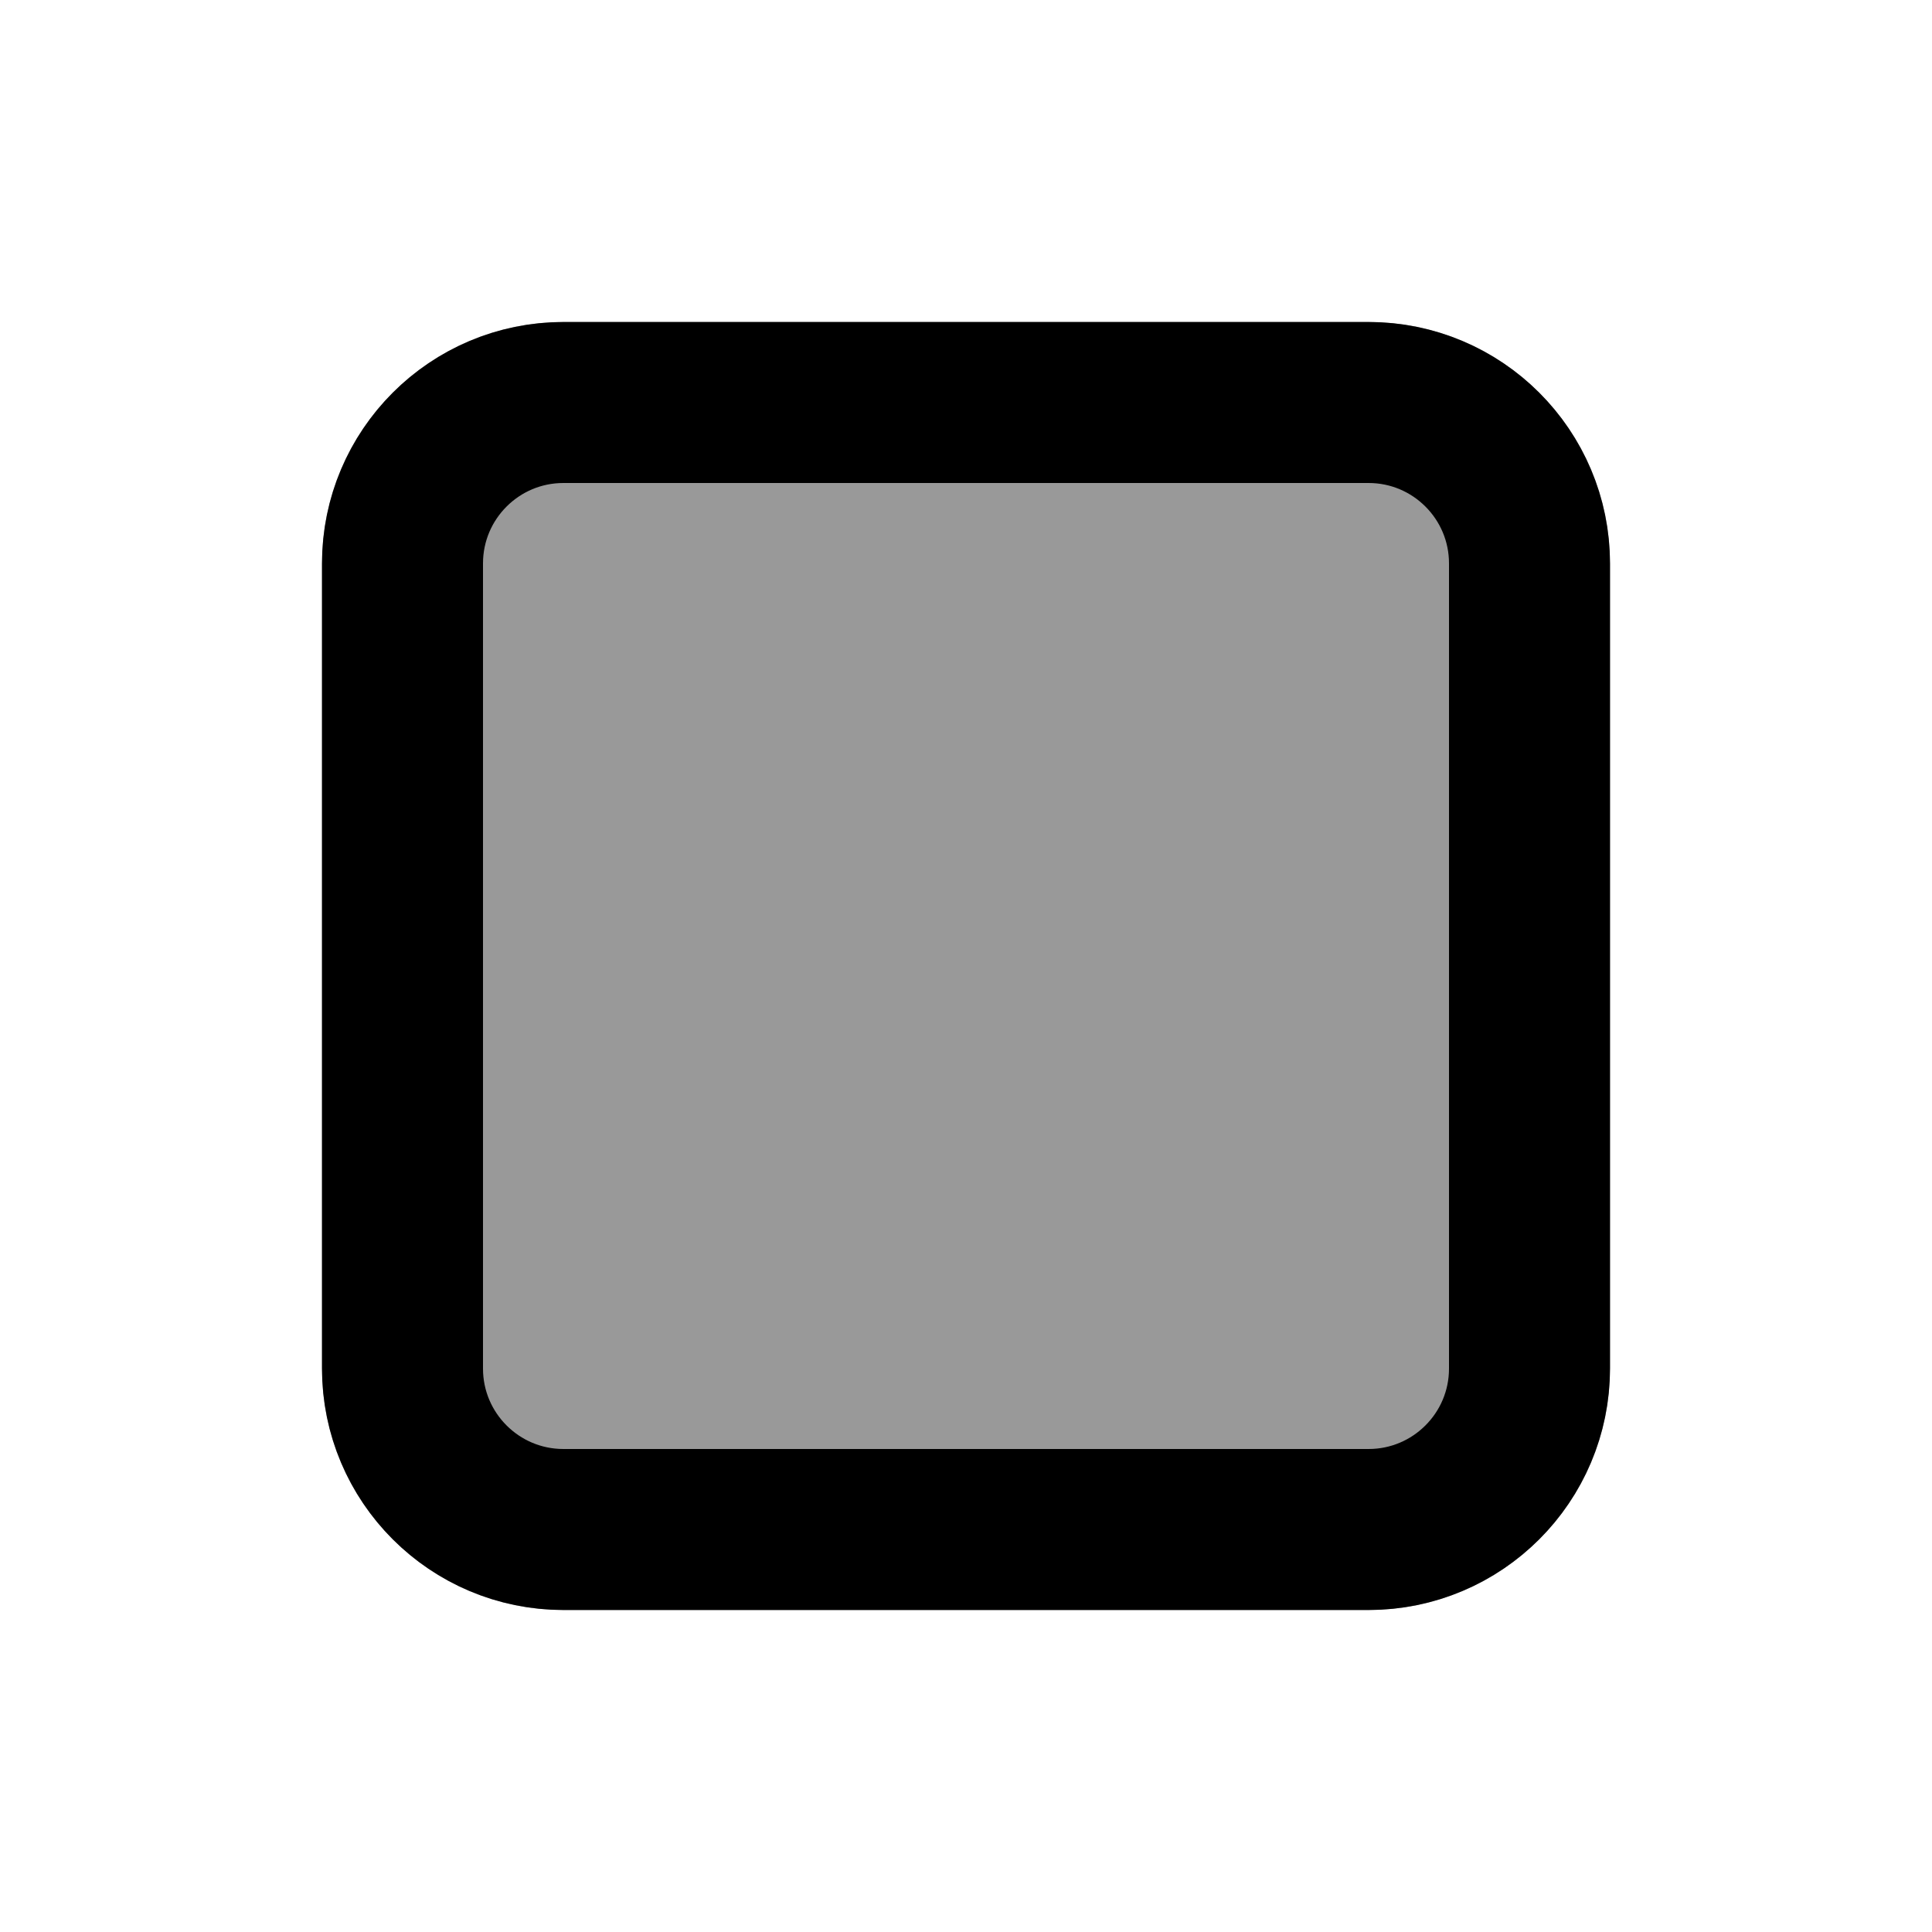
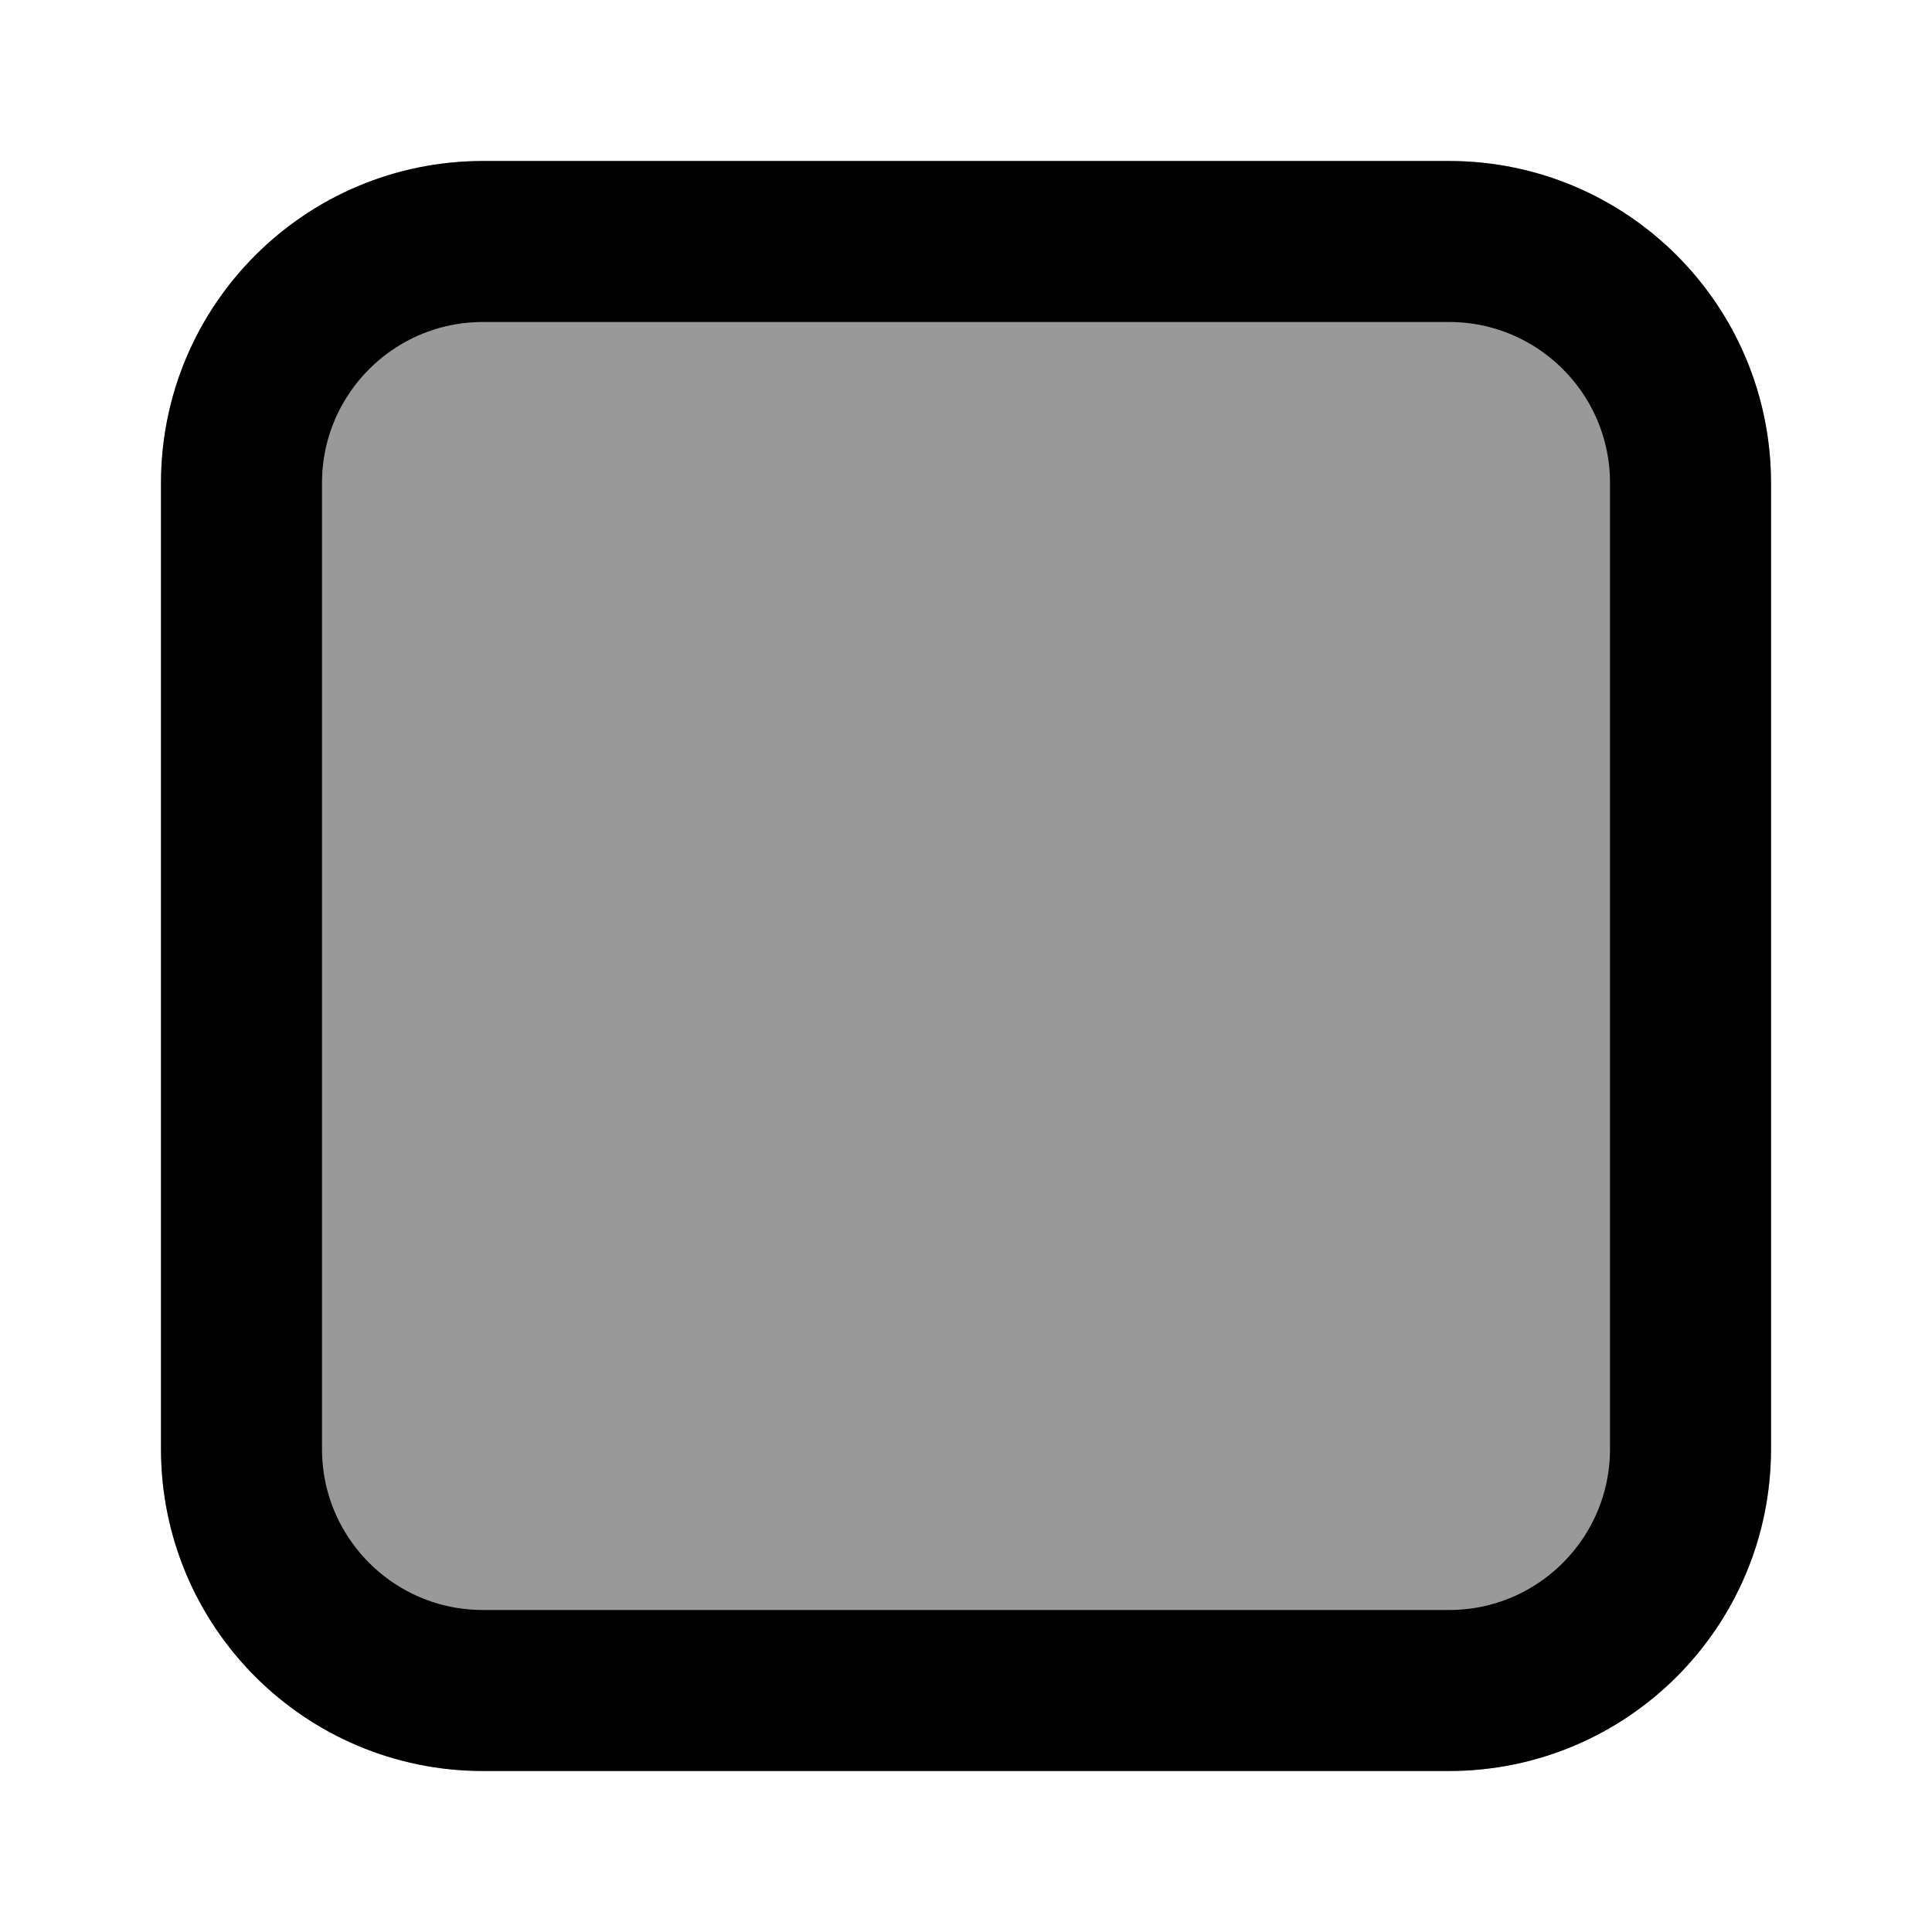
<svg xmlns="http://www.w3.org/2000/svg" width="24" height="24" viewBox="0 0 24 24" fill="none" stroke="currentColor" stroke-width="2" stroke-linecap="round" stroke-linejoin="round">
-   <path d="M4 7C4 5.343 5.343 4 7 4L17 4C18.657 4 20 5.343 20 7L20 17C20 18.657 18.657 20 17 20L7 20C5.343 20 4 18.657 4 17Z" fill="currentColor" fill-opacity="0.4" stroke="none" />
-   <path d="M5 7C5 5.895 5.895 5 7 5L17 5C18.105 5 19 5.895 19 7L19 17C19 18.105 18.105 19 17 19L7 19C5.895 19 5 18.105 5 17Z" />
+   <path d="M6 2L18 2C20.209 2 22 3.791 22 6L22 18C22 20.209 20.209 22 18 22L6 22C3.791 22 2 20.209 2 18L2 6C2 3.791 3.791 2 6 2Z" fill="currentColor" fill-opacity="0.4" stroke="none" />
+   <path d="M6 3L18 3C19.657 3 21 4.343 21 6L21 18C21 19.657 19.657 21 18 21L6 21C4.343 21 3 19.657 3 18L3 6C3 4.343 4.343 3 6 3Z" />
</svg>
